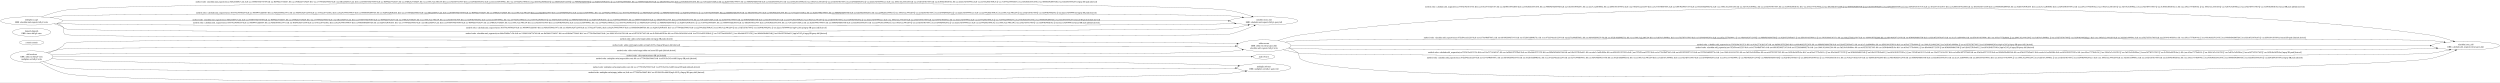
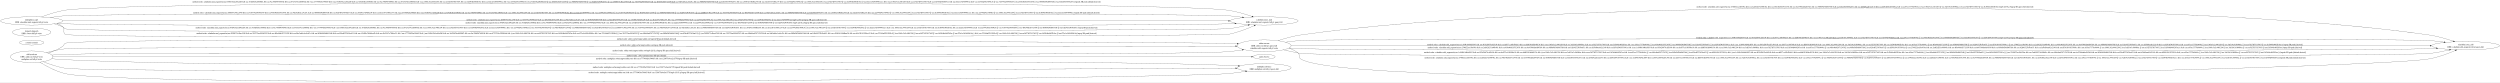
- <svg xmlns="http://www.w3.org/2000/svg" width="18156pt" height="596pt" viewBox="0.00 0.00 18156.00 596.00">
-   <g id="graph0" class="graph" transform="scale(1 1) rotate(0) translate(4 591.96)">
-     <polygon fill="white" stroke="none" points="-4,4 -4,-591.96 18152.07,-591.96 18152.07,4 -4,4" />
+ <svg xmlns="http://www.w3.org/2000/svg" width="18125pt" height="596pt" viewBox="0.00 0.00 18125.00 596.00">
+   <g id="graph0" class="graph" transform="scale(1 1) rotate(0) translate(4 591.78)">
+     <polygon fill="white" stroke="none" points="-4,4 -4,-591.78 18121.32,-591.78 18121.32,4 -4,4" />
    <g id="node1" class="node">
-       <ellipse fill="none" stroke="black" cx="9175.38" cy="-260.22" rx="195.34" ry="42.25" />
-       <text xml:space="preserve" text-anchor="middle" x="9175.38" y="-272.8" font-family="Times,serif" font-size="14.00">adder.execute</text>
-       <text xml:space="preserve" text-anchor="middle" x="9175.38" y="-255.55" font-family="Times,serif" font-size="14.00">EHR: adder.out.full p1 query.full</text>
-       <text xml:space="preserve" text-anchor="middle" x="9175.38" y="-238.3" font-family="Times,serif" font-size="14.00">scheduler.add_requests.full p0 write</text>
+       <ellipse fill="none" stroke="black" cx="9161.13" cy="-260.12" rx="195.34" ry="42.25" />
+       <text xml:space="preserve" text-anchor="middle" x="9161.13" y="-272.7" font-family="Times,serif" font-size="14.00">adder.execute</text>
+       <text xml:space="preserve" text-anchor="middle" x="9161.13" y="-255.45" font-family="Times,serif" font-size="14.00">EHR: adder.out.full p1 query.full</text>
+       <text xml:space="preserve" text-anchor="middle" x="9161.13" y="-238.2" font-family="Times,serif" font-size="14.00">scheduler.add_requests.full p0 write</text>
    </g>
    <g id="node8" class="node">
-       <ellipse fill="none" stroke="black" cx="17902.35" cy="-260.22" rx="245.72" ry="30.05" />
-       <text xml:space="preserve" text-anchor="middle" x="17902.35" y="-264.17" font-family="Times,serif" font-size="14.00">scheduler.issue_add</text>
-       <text xml:space="preserve" text-anchor="middle" x="17902.35" y="-246.92" font-family="Times,serif" font-size="14.00">EHR: scheduler.add_requests.full p1 query.full</text>
+       <ellipse fill="none" stroke="black" cx="17871.6" cy="-260.12" rx="245.72" ry="30.05" />
+       <text xml:space="preserve" text-anchor="middle" x="17871.6" y="-264.07" font-family="Times,serif" font-size="14.00">scheduler.issue_add</text>
+       <text xml:space="preserve" text-anchor="middle" x="17871.6" y="-246.82" font-family="Times,serif" font-size="14.00">EHR: scheduler.add_requests.full p1 query.full</text>
    </g>
    <g id="edge1" class="edge">
-       <path fill="none" stroke="black" d="M9275.5,-296.95C9324.2,-313.09 9384.21,-330.18 9439.63,-338.22 11242.77,-599.73 15835.57,-600.23 17638.63,-338.22 17698.62,-329.5 17763.97,-310.15 17814.48,-292.9" />
-       <polygon fill="black" stroke="black" points="17815.62,-296.21 17823.93,-289.63 17813.33,-289.59 17815.62,-296.21" />
-       <text xml:space="preserve" text-anchor="middle" x="13539.13" y="-538.49" font-family="Times,serif" font-size="14.00">method.order: scheduler.add_requests\n(ssa:3303d19e6101515e &amp;&amp; ssa:416e257161fa31b7 &amp;&amp; ssa:4af0b61f87922b60 &amp;&amp; ssa:4f0e46eb20712438 &amp;&amp; ssa:9f0bf9d36d0655d6 &amp;&amp; ssa:b2fe4f523b5ba651 &amp;&amp; ssa:efce5c1aa8b4686e &amp;&amp; ssa:fd561f041833091a &amp;&amp; ((ssa:07f2d34eead12293 &amp;&amp; ssa:6cf73e94bf87b65c &amp;&amp; ssa:6d9198209027143f &amp;&amp; ssa:8522b18dd90827dc &amp;&amp; ((ssa:1060c3e2c4461204 &amp;&amp; ssa:3aff19e3c0b986ac &amp;&amp; ssa:ee5d27ff53f17603 &amp;&amp; ssa:f1d364fe4602b3ee &amp;&amp; !ssa:a05ee17578e9644c) || !ssa:4f0e46eb20712438 || !ssa:9f0bf9d36d0655d6 || !ssa:b2fe4f523b5ba651 || !ssa:fd561f041833091a)) || (ssa:3303d19e6101515e &amp;&amp; ssa:416e257161fa31b7 &amp;&amp; ssa:4af0b61f87922b60 &amp;&amp; ssa:4f0e46eb20712438 &amp;&amp; ssa:9f0bf9d36d0655d6 &amp;&amp; ssa:b2fe4f523b5ba651 &amp;&amp; ssa:efce5c1aa8b4686e &amp;&amp; ssa:fd561f041833091a &amp;&amp; (ssa:a05ee17578e9644c || !ssa:1060c3e2c4461204 || !ssa:3aff19e3c0b986ac || !ssa:ee5d27ff53f17603 || !ssa:f1d364fe4602b3ee))) &amp;&amp; (ssa:a05ee17578e9644c || !ssa:1060c3e2c4461204 || !ssa:3aff19e3c0b986ac || !ssa:ee5d27ff53f17603 || !ssa:f1d364fe4602b3ee))\nread SB push [default,derived]</text>
+       <path fill="none" stroke="black" d="M9261.25,-296.85C9309.95,-312.99 9369.96,-330.08 9425.38,-338.12 11224.89,-599.11 15808.45,-599.6 17607.88,-338.12 17667.87,-329.41 17733.22,-310.05 17783.73,-292.8" />
+       <polygon fill="black" stroke="black" points="17784.87,-296.11 17793.18,-289.53 17782.58,-289.49 17784.87,-296.11" />
+       <text xml:space="preserve" text-anchor="middle" x="13516.63" y="-538" font-family="Times,serif" font-size="14.00">method.order: scheduler.add_requests\n(ssa:2540f22ea18e936a &amp;&amp; ssa:2ad62d231e90b48c &amp;&amp; ssa:4f0e46eb20712438 &amp;&amp; ssa:6a43366da6a845d4 &amp;&amp; ssa:9f0bf9d36d0655d6 &amp;&amp; ssa:b2fe4f523b5ba651 &amp;&amp; ssa:fa5bd9aaeb2a2140 &amp;&amp; ssa:fd561f041833091a &amp;&amp; (ssa:a05ee17578e9644c || !ssa:1060c3e2c4461204 || !ssa:3aff19e3c0b986ac || !ssa:ee5d27ff53f17603 || !ssa:f1d364fe4602b3ee))\np0 u2192 p1\npop SB query.full [derived]</text>
    </g>
    <g id="edge2" class="edge">
-       <path fill="none" stroke="black" d="M9330.5,-286.24C9366.22,-291.22 9404.17,-295.67 9439.63,-298.22 9666.8,-314.53 17411.47,-314.56 17638.63,-298.22 17673.48,-295.71 17710.72,-291.36 17745.88,-286.47" />
-       <polygon fill="black" stroke="black" points="17746.31,-289.95 17755.72,-285.08 17745.33,-283.02 17746.31,-289.95" />
-       <text xml:space="preserve" text-anchor="middle" x="13539.13" y="-314.42" font-family="Times,serif" font-size="14.00">method.order: scheduler.add_requests\n(ssa:07f2d34eead12293 &amp;&amp; ssa:6cf73e94bf87b65c &amp;&amp; ssa:6d9198209027143f &amp;&amp; ssa:8522b18dd90827dc &amp;&amp; ((ssa:07f2d34eead12293 &amp;&amp; ssa:6cf73e94bf87b65c &amp;&amp; ssa:6d9198209027143f &amp;&amp; ssa:8522b18dd90827dc &amp;&amp; ((ssa:1060c3e2c4461204 &amp;&amp; ssa:3aff19e3c0b986ac &amp;&amp; ssa:ee5d27ff53f17603 &amp;&amp; ssa:f1d364fe4602b3ee &amp;&amp; !ssa:a05ee17578e9644c) || !ssa:4f0e46eb20712438 || !ssa:9f0bf9d36d0655d6 || !ssa:b2fe4f523b5ba651 || !ssa:fd561f041833091a)) || (ssa:3303d19e6101515e &amp;&amp; ssa:416e257161fa31b7 &amp;&amp; ssa:4af0b61f87922b60 &amp;&amp; ssa:4f0e46eb20712438 &amp;&amp; ssa:9f0bf9d36d0655d6 &amp;&amp; ssa:b2fe4f523b5ba651 &amp;&amp; ssa:efce5c1aa8b4686e &amp;&amp; ssa:fd561f041833091a &amp;&amp; (ssa:a05ee17578e9644c || !ssa:1060c3e2c4461204 || !ssa:3aff19e3c0b986ac || !ssa:ee5d27ff53f17603 || !ssa:f1d364fe4602b3ee))) &amp;&amp; ((ssa:1060c3e2c4461204 &amp;&amp; ssa:3aff19e3c0b986ac &amp;&amp; ssa:ee5d27ff53f17603 &amp;&amp; ssa:f1d364fe4602b3ee &amp;&amp; !ssa:a05ee17578e9644c) || !ssa:4f0e46eb20712438 || !ssa:9f0bf9d36d0655d6 || !ssa:b2fe4f523b5ba651 || !ssa:fd561f041833091a))\nread SB push [default,derived]</text>
+       <path fill="none" stroke="black" d="M9316.25,-286.14C9351.97,-291.12 9389.92,-295.58 9425.38,-298.12 9652.09,-314.4 17381.18,-314.43 17607.88,-298.12 17642.73,-295.62 17679.97,-291.26 17715.13,-286.38" />
+       <polygon fill="black" stroke="black" points="17715.56,-289.85 17724.97,-284.98 17714.58,-282.92 17715.56,-289.85" />
+       <text xml:space="preserve" text-anchor="middle" x="13516.63" y="-314.29" font-family="Times,serif" font-size="14.00">method.order: scheduler.add_requests\n(ssa:1c0f4b19d4dc8f93 &amp;&amp; ssa:803a2bb7bcfd5c9b &amp;&amp; ssa:da857ce10b5b8e10 &amp;&amp; ssa:dfd6301ffeb48136 &amp;&amp; ((ssa:1060c3e2c4461204 &amp;&amp; ssa:3aff19e3c0b986ac &amp;&amp; ssa:ee5d27ff53f17603 &amp;&amp; ssa:f1d364fe4602b3ee &amp;&amp; !ssa:a05ee17578e9644c) || !ssa:4f0e46eb20712438 || !ssa:9f0bf9d36d0655d6 || !ssa:b2fe4f523b5ba651 || !ssa:fd561f041833091a))\np0 u2192 p1\npop SB query.full [derived]</text>
    </g>
    <g id="edge3" class="edge">
-       <path fill="none" stroke="black" d="M9371.11,-260.22C10514.23,-260.22 16346.8,-260.22 17645.03,-260.22" />
-       <polygon fill="black" stroke="black" points="17644.84,-263.72 17654.84,-260.22 17644.84,-256.72 17644.84,-263.72" />
-       <text xml:space="preserve" text-anchor="middle" x="13539.13" y="-264.17" font-family="Times,serif" font-size="14.00">method.order: scheduler.add_requests\n(ssa:3303d19e6101515e &amp;&amp; ssa:416e257161fa31b7 &amp;&amp; ssa:4af0b61f87922b60 &amp;&amp; ssa:4f0e46eb20712438 &amp;&amp; ssa:9f0bf9d36d0655d6 &amp;&amp; ssa:b2fe4f523b5ba651 &amp;&amp; ssa:efce5c1aa8b4686e &amp;&amp; ssa:fd561f041833091a &amp;&amp; (ssa:a05ee17578e9644c || !ssa:1060c3e2c4461204 || !ssa:3aff19e3c0b986ac || !ssa:ee5d27ff53f17603 || !ssa:f1d364fe4602b3ee))\np0 u2192 p1\npop SB query.full [derived]</text>
+       <path fill="none" stroke="black" d="M9356.75,-260.12C10498.18,-260.12 16317.59,-260.12 17614.26,-260.12" />
+       <polygon fill="black" stroke="black" points="17614.06,-263.62 17624.06,-260.12 17614.06,-256.62 17614.06,-263.62" />
+       <text xml:space="preserve" text-anchor="middle" x="13516.63" y="-264.07" font-family="Times,serif" font-size="14.00">method.order: scheduler.add_requests\n(ssa:1c0f4b19d4dc8f93 &amp;&amp; ssa:803a2bb7bcfd5c9b &amp;&amp; ssa:da857ce10b5b8e10 &amp;&amp; ssa:dfd6301ffeb48136 &amp;&amp; ((ssa:1060c3e2c4461204 &amp;&amp; ssa:3aff19e3c0b986ac &amp;&amp; ssa:ee5d27ff53f17603 &amp;&amp; ssa:f1d364fe4602b3ee &amp;&amp; !ssa:a05ee17578e9644c) || !ssa:4f0e46eb20712438 || !ssa:9f0bf9d36d0655d6 || !ssa:b2fe4f523b5ba651 || !ssa:fd561f041833091a) &amp;&amp; ((ssa:1c0f4b19d4dc8f93 &amp;&amp; ssa:803a2bb7bcfd5c9b &amp;&amp; ssa:da857ce10b5b8e10 &amp;&amp; ssa:dfd6301ffeb48136 &amp;&amp; ((ssa:1060c3e2c4461204 &amp;&amp; ssa:3aff19e3c0b986ac &amp;&amp; ssa:ee5d27ff53f17603 &amp;&amp; ssa:f1d364fe4602b3ee &amp;&amp; !ssa:a05ee17578e9644c) || !ssa:4f0e46eb20712438 || !ssa:9f0bf9d36d0655d6 || !ssa:b2fe4f523b5ba651 || !ssa:fd561f041833091a)) || (ssa:2540f22ea18e936a &amp;&amp; ssa:2ad62d231e90b48c &amp;&amp; ssa:4f0e46eb20712438 &amp;&amp; ssa:6a43366da6a845d4 &amp;&amp; ssa:9f0bf9d36d0655d6 &amp;&amp; ssa:b2fe4f523b5ba651 &amp;&amp; ssa:fa5bd9aaeb2a2140 &amp;&amp; ssa:fd561f041833091a &amp;&amp; (ssa:a05ee17578e9644c || !ssa:1060c3e2c4461204 || !ssa:3aff19e3c0b986ac || !ssa:ee5d27ff53f17603 || !ssa:f1d364fe4602b3ee))))\npop SB push [derived]</text>
    </g>
    <g id="edge4" class="edge">
-       <path fill="none" stroke="black" d="M9356.11,-243.77C9384.05,-241.78 9412.6,-240.06 9439.63,-238.97 9894.76,-220.63 17183.5,-220.59 17638.63,-238.97 17655.69,-239.66 17673.35,-240.6 17691.08,-241.7" />
-       <polygon fill="black" stroke="black" points="17690.71,-245.18 17700.91,-242.33 17691.16,-238.2 17690.71,-245.18" />
-       <text xml:space="preserve" text-anchor="middle" x="13539.13" y="-242.92" font-family="Times,serif" font-size="14.00">method.order: scheduler.add_requests\n(ssa:07f2d34eead12293 &amp;&amp; ssa:6cf73e94bf87b65c &amp;&amp; ssa:6d9198209027143f &amp;&amp; ssa:8522b18dd90827dc &amp;&amp; ((ssa:1060c3e2c4461204 &amp;&amp; ssa:3aff19e3c0b986ac &amp;&amp; ssa:ee5d27ff53f17603 &amp;&amp; ssa:f1d364fe4602b3ee &amp;&amp; !ssa:a05ee17578e9644c) || !ssa:4f0e46eb20712438 || !ssa:9f0bf9d36d0655d6 || !ssa:b2fe4f523b5ba651 || !ssa:fd561f041833091a))\np0 u2192 p1\npop SB query.full [derived]</text>
+       <path fill="none" stroke="black" d="M9341.86,-243.67C9369.8,-241.68 9398.35,-239.96 9425.38,-238.87 9879.6,-220.57 17153.67,-220.53 17607.88,-238.87 17624.94,-239.56 17642.6,-240.5 17660.33,-241.6" />
+       <polygon fill="black" stroke="black" points="17659.96,-245.09 17670.16,-242.23 17660.41,-238.1 17659.96,-245.09" />
+       <text xml:space="preserve" text-anchor="middle" x="13516.63" y="-242.82" font-family="Times,serif" font-size="14.00">method.order: scheduler.add_requests\n(ssa:2540f22ea18e936a &amp;&amp; ssa:2ad62d231e90b48c &amp;&amp; ssa:4f0e46eb20712438 &amp;&amp; ssa:6a43366da6a845d4 &amp;&amp; ssa:9f0bf9d36d0655d6 &amp;&amp; ssa:b2fe4f523b5ba651 &amp;&amp; ssa:fa5bd9aaeb2a2140 &amp;&amp; ssa:fd561f041833091a &amp;&amp; ((ssa:1c0f4b19d4dc8f93 &amp;&amp; ssa:803a2bb7bcfd5c9b &amp;&amp; ssa:da857ce10b5b8e10 &amp;&amp; ssa:dfd6301ffeb48136 &amp;&amp; ((ssa:1060c3e2c4461204 &amp;&amp; ssa:3aff19e3c0b986ac &amp;&amp; ssa:ee5d27ff53f17603 &amp;&amp; ssa:f1d364fe4602b3ee &amp;&amp; !ssa:a05ee17578e9644c) || !ssa:4f0e46eb20712438 || !ssa:9f0bf9d36d0655d6 || !ssa:b2fe4f523b5ba651 || !ssa:fd561f041833091a)) || (ssa:2540f22ea18e936a &amp;&amp; ssa:2ad62d231e90b48c &amp;&amp; ssa:4f0e46eb20712438 &amp;&amp; ssa:6a43366da6a845d4 &amp;&amp; ssa:9f0bf9d36d0655d6 &amp;&amp; ssa:b2fe4f523b5ba651 &amp;&amp; ssa:fa5bd9aaeb2a2140 &amp;&amp; ssa:fd561f041833091a &amp;&amp; (ssa:a05ee17578e9644c || !ssa:1060c3e2c4461204 || !ssa:3aff19e3c0b986ac || !ssa:ee5d27ff53f17603 || !ssa:f1d364fe4602b3ee))) &amp;&amp; (ssa:a05ee17578e9644c || !ssa:1060c3e2c4461204 || !ssa:3aff19e3c0b986ac || !ssa:ee5d27ff53f17603 || !ssa:f1d364fe4602b3ee))\npop SB push [derived]</text>
    </g>
    <g id="edge5" class="edge">
-       <path fill="none" stroke="black" d="M9314.06,-230.17C9374.14,-217.16 9432.65,-204.71 9439.63,-203.97 9666.12,-180.04 17412.15,-180 17638.63,-203.97 17687.49,-209.14 17740.61,-219.58 17786.22,-230.07" />
-       <polygon fill="black" stroke="black" points="17785.33,-233.46 17795.86,-232.32 17786.92,-226.64 17785.33,-233.46" />
-       <text xml:space="preserve" text-anchor="middle" x="13539.13" y="-207.92" font-family="Times,serif" font-size="14.00">method.order: scheduler.add_requests\n(ssa:3303d19e6101515e &amp;&amp; ssa:416e257161fa31b7 &amp;&amp; ssa:4af0b61f87922b60 &amp;&amp; ssa:4f0e46eb20712438 &amp;&amp; ssa:9f0bf9d36d0655d6 &amp;&amp; ssa:b2fe4f523b5ba651 &amp;&amp; ssa:efce5c1aa8b4686e &amp;&amp; ssa:fd561f041833091a &amp;&amp; ((ssa:07f2d34eead12293 &amp;&amp; ssa:6cf73e94bf87b65c &amp;&amp; ssa:6d9198209027143f &amp;&amp; ssa:8522b18dd90827dc &amp;&amp; ((ssa:1060c3e2c4461204 &amp;&amp; ssa:3aff19e3c0b986ac &amp;&amp; ssa:ee5d27ff53f17603 &amp;&amp; ssa:f1d364fe4602b3ee &amp;&amp; !ssa:a05ee17578e9644c) || !ssa:4f0e46eb20712438 || !ssa:9f0bf9d36d0655d6 || !ssa:b2fe4f523b5ba651 || !ssa:fd561f041833091a)) || (ssa:3303d19e6101515e &amp;&amp; ssa:416e257161fa31b7 &amp;&amp; ssa:4af0b61f87922b60 &amp;&amp; ssa:4f0e46eb20712438 &amp;&amp; ssa:9f0bf9d36d0655d6 &amp;&amp; ssa:b2fe4f523b5ba651 &amp;&amp; ssa:efce5c1aa8b4686e &amp;&amp; ssa:fd561f041833091a &amp;&amp; (ssa:a05ee17578e9644c || !ssa:1060c3e2c4461204 || !ssa:3aff19e3c0b986ac || !ssa:ee5d27ff53f17603 || !ssa:f1d364fe4602b3ee))) &amp;&amp; (ssa:a05ee17578e9644c || !ssa:1060c3e2c4461204 || !ssa:3aff19e3c0b986ac || !ssa:ee5d27ff53f17603 || !ssa:f1d364fe4602b3ee))\npop SB push [derived]</text>
+       <path fill="none" stroke="black" d="M9299.81,-230.07C9359.89,-217.07 9418.4,-204.61 9425.38,-203.87 9651.42,-179.99 17381.86,-179.95 17607.88,-203.87 17656.74,-209.04 17709.86,-219.48 17755.47,-229.97" />
+       <polygon fill="black" stroke="black" points="17754.58,-233.36 17765.11,-232.23 17756.17,-226.55 17754.58,-233.36" />
+       <text xml:space="preserve" text-anchor="middle" x="13516.63" y="-207.82" font-family="Times,serif" font-size="14.00">method.order: scheduler.add_requests\n(ssa:1c0f4b19d4dc8f93 &amp;&amp; ssa:803a2bb7bcfd5c9b &amp;&amp; ssa:da857ce10b5b8e10 &amp;&amp; ssa:dfd6301ffeb48136 &amp;&amp; ((ssa:1060c3e2c4461204 &amp;&amp; ssa:3aff19e3c0b986ac &amp;&amp; ssa:ee5d27ff53f17603 &amp;&amp; ssa:f1d364fe4602b3ee &amp;&amp; !ssa:a05ee17578e9644c) || !ssa:4f0e46eb20712438 || !ssa:9f0bf9d36d0655d6 || !ssa:b2fe4f523b5ba651 || !ssa:fd561f041833091a) &amp;&amp; ((ssa:1c0f4b19d4dc8f93 &amp;&amp; ssa:803a2bb7bcfd5c9b &amp;&amp; ssa:da857ce10b5b8e10 &amp;&amp; ssa:dfd6301ffeb48136 &amp;&amp; ((ssa:1060c3e2c4461204 &amp;&amp; ssa:3aff19e3c0b986ac &amp;&amp; ssa:ee5d27ff53f17603 &amp;&amp; ssa:f1d364fe4602b3ee &amp;&amp; !ssa:a05ee17578e9644c) || !ssa:4f0e46eb20712438 || !ssa:9f0bf9d36d0655d6 || !ssa:b2fe4f523b5ba651 || !ssa:fd561f041833091a)) || (ssa:2540f22ea18e936a &amp;&amp; ssa:2ad62d231e90b48c &amp;&amp; ssa:4f0e46eb20712438 &amp;&amp; ssa:6a43366da6a845d4 &amp;&amp; ssa:9f0bf9d36d0655d6 &amp;&amp; ssa:b2fe4f523b5ba651 &amp;&amp; ssa:fa5bd9aaeb2a2140 &amp;&amp; ssa:fd561f041833091a &amp;&amp; (ssa:a05ee17578e9644c || !ssa:1060c3e2c4461204 || !ssa:3aff19e3c0b986ac || !ssa:ee5d27ff53f17603 || !ssa:f1d364fe4602b3ee))))\npeek SB push [default,derived]</text>
    </g>
    <g id="edge6" class="edge">
-       <path fill="none" stroke="black" d="M9354.61,-243.03C9378.91,-234.83 9402.16,-223.31 9421.63,-207.22 9437.37,-194.22 9422.61,-176.23 9439.63,-164.97 9819.64,86.19 17190,-86.15 17638.63,-164.97 17705.24,-176.67 17777.21,-203.87 17828.95,-226.22" />
-       <polygon fill="black" stroke="black" points="17827.39,-229.36 17837.96,-230.16 17830.2,-222.95 17827.39,-229.36" />
-       <text xml:space="preserve" text-anchor="middle" x="13539.13" y="-168.92" font-family="Times,serif" font-size="14.00">method.order: scheduler.add_requests\n(ssa:07f2d34eead12293 &amp;&amp; ssa:6cf73e94bf87b65c &amp;&amp; ssa:6d9198209027143f &amp;&amp; ssa:8522b18dd90827dc &amp;&amp; ((ssa:07f2d34eead12293 &amp;&amp; ssa:6cf73e94bf87b65c &amp;&amp; ssa:6d9198209027143f &amp;&amp; ssa:8522b18dd90827dc &amp;&amp; ((ssa:1060c3e2c4461204 &amp;&amp; ssa:3aff19e3c0b986ac &amp;&amp; ssa:ee5d27ff53f17603 &amp;&amp; ssa:f1d364fe4602b3ee &amp;&amp; !ssa:a05ee17578e9644c) || !ssa:4f0e46eb20712438 || !ssa:9f0bf9d36d0655d6 || !ssa:b2fe4f523b5ba651 || !ssa:fd561f041833091a)) || (ssa:3303d19e6101515e &amp;&amp; ssa:416e257161fa31b7 &amp;&amp; ssa:4af0b61f87922b60 &amp;&amp; ssa:4f0e46eb20712438 &amp;&amp; ssa:9f0bf9d36d0655d6 &amp;&amp; ssa:b2fe4f523b5ba651 &amp;&amp; ssa:efce5c1aa8b4686e &amp;&amp; ssa:fd561f041833091a &amp;&amp; (ssa:a05ee17578e9644c || !ssa:1060c3e2c4461204 || !ssa:3aff19e3c0b986ac || !ssa:ee5d27ff53f17603 || !ssa:f1d364fe4602b3ee))) &amp;&amp; ((ssa:1060c3e2c4461204 &amp;&amp; ssa:3aff19e3c0b986ac &amp;&amp; ssa:ee5d27ff53f17603 &amp;&amp; ssa:f1d364fe4602b3ee &amp;&amp; !ssa:a05ee17578e9644c) || !ssa:4f0e46eb20712438 || !ssa:9f0bf9d36d0655d6 || !ssa:b2fe4f523b5ba651 || !ssa:fd561f041833091a))\npop SB push [derived]</text>
+       <path fill="none" stroke="black" d="M9340.36,-242.93C9364.66,-234.73 9387.91,-223.21 9407.38,-207.12 9423.12,-194.12 9408.36,-176.13 9425.38,-164.87 9804.62,85.78 17160.16,-86.22 17607.88,-164.87 17674.49,-176.58 17746.46,-203.77 17798.2,-226.12" />
+       <polygon fill="black" stroke="black" points="17796.64,-229.27 17807.21,-230.06 17799.45,-222.85 17796.64,-229.27" />
+       <text xml:space="preserve" text-anchor="middle" x="13516.63" y="-168.82" font-family="Times,serif" font-size="14.00">method.order: scheduler.add_requests\n(ssa:2540f22ea18e936a &amp;&amp; ssa:2ad62d231e90b48c &amp;&amp; ssa:4f0e46eb20712438 &amp;&amp; ssa:6a43366da6a845d4 &amp;&amp; ssa:9f0bf9d36d0655d6 &amp;&amp; ssa:b2fe4f523b5ba651 &amp;&amp; ssa:fa5bd9aaeb2a2140 &amp;&amp; ssa:fd561f041833091a &amp;&amp; ((ssa:1c0f4b19d4dc8f93 &amp;&amp; ssa:803a2bb7bcfd5c9b &amp;&amp; ssa:da857ce10b5b8e10 &amp;&amp; ssa:dfd6301ffeb48136 &amp;&amp; ((ssa:1060c3e2c4461204 &amp;&amp; ssa:3aff19e3c0b986ac &amp;&amp; ssa:ee5d27ff53f17603 &amp;&amp; ssa:f1d364fe4602b3ee &amp;&amp; !ssa:a05ee17578e9644c) || !ssa:4f0e46eb20712438 || !ssa:9f0bf9d36d0655d6 || !ssa:b2fe4f523b5ba651 || !ssa:fd561f041833091a)) || (ssa:2540f22ea18e936a &amp;&amp; ssa:2ad62d231e90b48c &amp;&amp; ssa:4f0e46eb20712438 &amp;&amp; ssa:6a43366da6a845d4 &amp;&amp; ssa:9f0bf9d36d0655d6 &amp;&amp; ssa:b2fe4f523b5ba651 &amp;&amp; ssa:fa5bd9aaeb2a2140 &amp;&amp; ssa:fd561f041833091a &amp;&amp; (ssa:a05ee17578e9644c || !ssa:1060c3e2c4461204 || !ssa:3aff19e3c0b986ac || !ssa:ee5d27ff53f17603 || !ssa:f1d364fe4602b3ee))) &amp;&amp; (ssa:a05ee17578e9644c || !ssa:1060c3e2c4461204 || !ssa:3aff19e3c0b986ac || !ssa:ee5d27ff53f17603 || !ssa:f1d364fe4602b3ee))\npeek SB push [default,derived]</text>
    </g>
    <g id="node2" class="node">
-       <ellipse fill="none" stroke="black" cx="9175.38" cy="-180.22" rx="79.62" ry="18" />
-       <text xml:space="preserve" text-anchor="middle" x="9175.38" y="-175.55" font-family="Times,serif" font-size="14.00">audit.observe</text>
+       <ellipse fill="none" stroke="black" cx="9161.13" cy="-180.12" rx="79.62" ry="18" />
+       <text xml:space="preserve" text-anchor="middle" x="9161.13" y="-175.45" font-family="Times,serif" font-size="14.00">audit.observe</text>
    </g>
    <g id="node3" class="node">
-       <ellipse fill="none" stroke="black" cx="225.57" cy="-180.22" rx="153.97" ry="42.25" />
-       <text xml:space="preserve" text-anchor="middle" x="225.57" y="-192.8" font-family="Times,serif" font-size="14.00">cdb.broadcast</text>
-       <text xml:space="preserve" text-anchor="middle" x="225.57" y="-175.55" font-family="Times,serif" font-size="14.00">EHR: adder.out.full p0 write</text>
-       <text xml:space="preserve" text-anchor="middle" x="225.57" y="-158.3" font-family="Times,serif" font-size="14.00">multiplier.out.full p0 write</text>
+       <ellipse fill="none" stroke="black" cx="225.57" cy="-180.12" rx="153.97" ry="42.25" />
+       <text xml:space="preserve" text-anchor="middle" x="225.57" y="-192.7" font-family="Times,serif" font-size="14.00">cdb.broadcast</text>
+       <text xml:space="preserve" text-anchor="middle" x="225.57" y="-175.45" font-family="Times,serif" font-size="14.00">EHR: adder.out.full p0 write</text>
+       <text xml:space="preserve" text-anchor="middle" x="225.57" y="-158.2" font-family="Times,serif" font-size="14.00">multiplier.out.full p0 write</text>
    </g>
    <g id="edge7" class="edge">
-       <path fill="none" stroke="black" d="M345.77,-207.01C381.63,-218.52 419.75,-234.49 451.13,-256.22 461.52,-263.41 457.72,-272.81 469.13,-278.22 575.09,-328.43 8793.95,-282.22 8911.13,-278.22 8933.27,-277.47 8956.43,-276.35 8979.44,-275.05" />
-       <polygon fill="black" stroke="black" points="8979.42,-278.55 8989.2,-274.48 8979.02,-271.56 8979.42,-278.55" />
-       <text xml:space="preserve" text-anchor="middle" x="4690.13" y="-305.4" font-family="Times,serif" font-size="14.00">method.order: adder.out\n!empty(adder.out)\npop SB push [derived]</text>
+       <path fill="none" stroke="black" d="M345.77,-206.91C381.63,-218.43 419.75,-234.39 451.13,-256.12 461.52,-263.32 457.72,-272.71 469.13,-278.12 574.91,-328.25 8779.9,-282.12 8896.88,-278.12 8919.02,-277.37 8942.18,-276.26 8965.19,-274.95" />
+       <polygon fill="black" stroke="black" points="8965.17,-278.45 8974.95,-274.38 8964.77,-271.47 8965.17,-278.45" />
+       <text xml:space="preserve" text-anchor="middle" x="4683.01" y="-305.26" font-family="Times,serif" font-size="14.00">method.order: adder.out\n!empty(adder.out)\npeek SB push [default,derived]</text>
    </g>
    <g id="edge8" class="edge">
-       <path fill="none" stroke="black" d="M332.17,-211.11C374.37,-221.97 423.67,-232.81 469.13,-238.22 585.56,-252.08 8793.89,-256.12 8911.13,-256.97 8929.76,-257.11 8949.13,-257.28 8968.53,-257.48" />
-       <polygon fill="black" stroke="black" points="8968.4,-260.98 8978.43,-257.58 8968.47,-253.98 8968.4,-260.98" />
-       <text xml:space="preserve" text-anchor="middle" x="4690.13" y="-260.92" font-family="Times,serif" font-size="14.00">method.order: adder.out\n!empty(adder.out)\np0 u2192 p1\npop SB query.full [derived]</text>
+       <path fill="none" stroke="black" d="M332.17,-211.02C374.37,-221.87 423.67,-232.71 469.13,-238.12 585.37,-251.96 8779.83,-256.02 8896.88,-256.87 8915.51,-257.01 8934.88,-257.18 8954.28,-257.38" />
+       <polygon fill="black" stroke="black" points="8954.15,-260.88 8964.18,-257.49 8954.22,-253.88 8954.15,-260.88" />
+       <text xml:space="preserve" text-anchor="middle" x="4683.01" y="-260.82" font-family="Times,serif" font-size="14.00">method.order: adder.out\n!empty(adder.out)\npop SB push [derived]</text>
    </g>
    <g id="edge9" class="edge">
-       <path fill="none" stroke="black" d="M373.02,-192.79C404.69,-195.04 438.01,-197.03 469.13,-198.22 937.79,-216.11 8443.73,-178.31 8911.13,-216.97 8945.7,-219.83 8982.58,-224.72 9017.45,-230.2" />
-       <polygon fill="black" stroke="black" points="9016.77,-233.64 9027.2,-231.76 9017.88,-226.73 9016.77,-233.64" />
-       <text xml:space="preserve" text-anchor="middle" x="4690.13" y="-220.92" font-family="Times,serif" font-size="14.00">method.order: adder.out\n!empty(adder.out)\nread SB push [default,derived]</text>
+       <path fill="none" stroke="black" d="M373.02,-192.7C404.69,-194.94 438.01,-196.94 469.13,-198.12 937,-215.98 8430.27,-178.27 8896.88,-216.87 8931.45,-219.73 8968.33,-224.62 9003.2,-230.11" />
+       <polygon fill="black" stroke="black" points="9002.52,-233.54 9012.95,-231.67 9003.63,-226.63 9002.52,-233.54" />
+       <text xml:space="preserve" text-anchor="middle" x="4683.01" y="-220.82" font-family="Times,serif" font-size="14.00">method.order: adder.out\n!empty(adder.out)\np0 u2192 p1\npop SB query.full [derived]</text>
    </g>
    <g id="edge10" class="edge">
-       <path fill="none" stroke="black" d="M379.99,-180.22C1486.13,-180.22 8223.71,-180.22 9084.02,-180.22" />
-       <polygon fill="black" stroke="black" points="9083.85,-183.72 9093.85,-180.22 9083.85,-176.72 9083.85,-183.72" />
-       <text xml:space="preserve" text-anchor="middle" x="4690.13" y="-184.17" font-family="Times,serif" font-size="14.00">method.order: cdb.event\ntrue\nset SB get [default]</text>
+       <path fill="none" stroke="black" d="M379.75,-180.12C1484.12,-180.12 8210.97,-180.12 9069.92,-180.12" />
+       <polygon fill="black" stroke="black" points="9069.73,-183.62 9079.73,-180.12 9069.73,-176.62 9069.73,-183.62" />
+       <text xml:space="preserve" text-anchor="middle" x="4683.01" y="-184.07" font-family="Times,serif" font-size="14.00">method.order: cdb.event\ntrue\nset SB get [default]</text>
    </g>
    <g id="node7" class="node">
-       <ellipse fill="none" stroke="black" cx="9175.38" cy="-100.22" rx="195.34" ry="30.05" />
-       <text xml:space="preserve" text-anchor="middle" x="9175.38" y="-104.17" font-family="Times,serif" font-size="14.00">multiplier.advance</text>
-       <text xml:space="preserve" text-anchor="middle" x="9175.38" y="-86.92" font-family="Times,serif" font-size="14.00">EHR: multiplier.out.full p1 query.full</text>
+       <ellipse fill="none" stroke="black" cx="9161.13" cy="-100.12" rx="195.34" ry="30.05" />
+       <text xml:space="preserve" text-anchor="middle" x="9161.13" y="-104.07" font-family="Times,serif" font-size="14.00">multiplier.advance</text>
+       <text xml:space="preserve" text-anchor="middle" x="9161.13" y="-86.82" font-family="Times,serif" font-size="14.00">EHR: multiplier.out.full p1 query.full</text>
    </g>
    <g id="edge11" class="edge">
-       <path fill="none" stroke="black" d="M370.73,-165.62C403.08,-162.89 437.25,-160.44 469.13,-158.97 2343.16,-72.51 7036.37,-186.77 8911.13,-118.22 8936.16,-117.31 8962.5,-115.96 8988.45,-114.41" />
-       <polygon fill="black" stroke="black" points="8988.66,-117.91 8998.43,-113.8 8988.23,-110.92 8988.66,-117.91" />
-       <text xml:space="preserve" text-anchor="middle" x="4690.13" y="-162.92" font-family="Times,serif" font-size="14.00">method.order: multiplier.out\n(empty(adder.out) &amp;&amp; ssa:a77790426e5966f3 &amp;&amp; !ssa:85918a242cc6dd18)\npop SB push [derived]</text>
+       <path fill="none" stroke="black" d="M370.73,-165.52C403.08,-162.8 437.25,-160.34 469.13,-158.87 2340,-72.55 7025.28,-186.57 8896.88,-118.12 8921.91,-117.21 8948.25,-115.86 8974.2,-114.31" />
+       <polygon fill="black" stroke="black" points="8974.41,-117.81 8984.18,-113.7 8973.98,-110.82 8974.41,-117.81" />
+       <text xml:space="preserve" text-anchor="middle" x="4683.01" y="-162.82" font-family="Times,serif" font-size="14.00">method.order: multiplier.out\n(empty(adder.out) &amp;&amp; ssa:a77790426e5966f3 &amp;&amp; !ssa:120b75a9aa2a1578)\npop SB push [derived]</text>
    </g>
    <g id="edge12" class="edge">
-       <path fill="none" stroke="black" d="M308.99,-144.33C355.12,-126.19 414.24,-106.13 469.13,-96.97 700.44,-58.38 8676.64,-95.52 8911.13,-96.97 8929.86,-97.09 8949.33,-97.25 8968.83,-97.44" />
-       <polygon fill="black" stroke="black" points="8968.76,-100.94 8978.79,-97.54 8968.83,-93.94 8968.76,-100.94" />
-       <text xml:space="preserve" text-anchor="middle" x="4690.13" y="-100.92" font-family="Times,serif" font-size="14.00">method.order: multiplier.out\n(empty(adder.out) &amp;&amp; ssa:a77790426e5966f3 &amp;&amp; !ssa:85918a242cc6dd18)\nread SB push [default,derived]</text>
+       <path fill="none" stroke="black" d="M308.99,-144.23C355.12,-126.09 414.24,-106.03 469.13,-96.87 700.05,-58.35 8662.78,-95.43 8896.88,-96.87 8915.61,-96.99 8935.08,-97.15 8954.58,-97.34" />
+       <polygon fill="black" stroke="black" points="8954.51,-100.84 8964.54,-97.44 8954.58,-93.84 8954.51,-100.84" />
+       <text xml:space="preserve" text-anchor="middle" x="4683.01" y="-100.82" font-family="Times,serif" font-size="14.00">method.order: multiplier.out\n(empty(adder.out) &amp;&amp; ssa:a77790426e5966f3 &amp;&amp; !ssa:120b75a9aa2a1578)\npeek SB push [default,derived]</text>
    </g>
    <g id="edge13" class="edge">
-       <path fill="none" stroke="black" d="M284.85,-141.03C332.2,-111.68 401.92,-73.95 469.13,-57.97 925.42,50.51 8443.62,-20.69 8911.13,-57.97 8953.61,-61.36 8999.58,-67.77 9041.04,-74.6" />
-       <polygon fill="black" stroke="black" points="9040.39,-78.04 9050.83,-76.24 9041.54,-71.14 9040.39,-78.04" />
-       <text xml:space="preserve" text-anchor="middle" x="4690.13" y="-61.92" font-family="Times,serif" font-size="14.00">method.order: multiplier.out\n(empty(adder.out) &amp;&amp; ssa:a77790426e5966f3 &amp;&amp; !ssa:85918a242cc6dd18)\np0 u2192 p1\npop SB query.full [derived]</text>
+       <path fill="none" stroke="black" d="M284.85,-140.93C332.2,-111.58 401.92,-73.85 469.13,-57.87 924.65,50.42 8430.16,-20.66 8896.88,-57.87 8939.36,-61.26 8985.33,-67.67 9026.79,-74.5" />
+       <polygon fill="black" stroke="black" points="9026.14,-77.94 9036.58,-76.14 9027.29,-71.04 9026.14,-77.94" />
+       <text xml:space="preserve" text-anchor="middle" x="4683.01" y="-61.82" font-family="Times,serif" font-size="14.00">method.order: multiplier.out\n(empty(adder.out) &amp;&amp; ssa:a77790426e5966f3 &amp;&amp; !ssa:120b75a9aa2a1578)\np0 u2192 p1\npop SB query.full [derived]</text>
    </g>
    <g id="node4" class="node">
-       <ellipse fill="none" stroke="black" cx="225.57" cy="-283.22" rx="89.09" ry="18" />
-       <text xml:space="preserve" text-anchor="middle" x="225.57" y="-278.55" font-family="Times,serif" font-size="14.00">commit.commit</text>
+       <ellipse fill="none" stroke="black" cx="225.57" cy="-283.12" rx="89.09" ry="18" />
+       <text xml:space="preserve" text-anchor="middle" x="225.57" y="-278.45" font-family="Times,serif" font-size="14.00">commit.commit</text>
    </g>
    <g id="node5" class="node">
-       <ellipse fill="none" stroke="black" cx="225.57" cy="-358.22" rx="139.65" ry="30.05" />
-       <text xml:space="preserve" text-anchor="middle" x="225.57" y="-362.17" font-family="Times,serif" font-size="14.00">dispatch.dispatch</text>
-       <text xml:space="preserve" text-anchor="middle" x="225.57" y="-344.92" font-family="Times,serif" font-size="14.00">EHR: source.full p0 write</text>
+       <ellipse fill="none" stroke="black" cx="225.57" cy="-358.12" rx="139.65" ry="30.05" />
+       <text xml:space="preserve" text-anchor="middle" x="225.57" y="-362.07" font-family="Times,serif" font-size="14.00">dispatch.dispatch</text>
+       <text xml:space="preserve" text-anchor="middle" x="225.57" y="-344.82" font-family="Times,serif" font-size="14.00">EHR: source.full p0 write</text>
    </g>
    <g id="node6" class="node">
-       <ellipse fill="none" stroke="black" cx="225.57" cy="-440.22" rx="225.57" ry="30.05" />
-       <text xml:space="preserve" text-anchor="middle" x="225.57" y="-444.17" font-family="Times,serif" font-size="14.00">multiplier.accept</text>
-       <text xml:space="preserve" text-anchor="middle" x="225.57" y="-426.92" font-family="Times,serif" font-size="14.00">EHR: scheduler.mul_requests.full p0 write</text>
+       <ellipse fill="none" stroke="black" cx="225.57" cy="-440.12" rx="225.57" ry="30.05" />
+       <text xml:space="preserve" text-anchor="middle" x="225.57" y="-444.07" font-family="Times,serif" font-size="14.00">multiplier.accept</text>
+       <text xml:space="preserve" text-anchor="middle" x="225.57" y="-426.82" font-family="Times,serif" font-size="14.00">EHR: scheduler.mul_requests.full p0 write</text>
    </g>
    <g id="node9" class="node">
-       <ellipse fill="none" stroke="black" cx="9175.38" cy="-440.22" rx="246.25" ry="30.05" />
-       <text xml:space="preserve" text-anchor="middle" x="9175.38" y="-444.17" font-family="Times,serif" font-size="14.00">scheduler.issue_mul</text>
-       <text xml:space="preserve" text-anchor="middle" x="9175.38" y="-426.92" font-family="Times,serif" font-size="14.00">EHR: scheduler.mul_requests.full p1 query.full</text>
+       <ellipse fill="none" stroke="black" cx="9161.13" cy="-440.12" rx="246.25" ry="30.05" />
+       <text xml:space="preserve" text-anchor="middle" x="9161.13" y="-444.07" font-family="Times,serif" font-size="14.00">scheduler.issue_mul</text>
+       <text xml:space="preserve" text-anchor="middle" x="9161.13" y="-426.82" font-family="Times,serif" font-size="14.00">EHR: scheduler.mul_requests.full p1 query.full</text>
    </g>
    <g id="edge14" class="edge">
-       <path fill="none" stroke="black" d="M296.53,-469.13C344.24,-487.23 409.37,-508.85 469.13,-518.22 932.47,-590.88 8446.99,-585.54 8911.13,-518.22 8971.36,-509.49 9036.99,-490.06 9087.65,-472.79" />
-       <polygon fill="black" stroke="black" points="9088.49,-476.2 9096.8,-469.63 9086.2,-469.58 9088.49,-476.2" />
-       <text xml:space="preserve" text-anchor="middle" x="4690.13" y="-574.66" font-family="Times,serif" font-size="14.00">method.order: scheduler.mul_requests\n(ssa:0dbcf20d04e7c2dc &amp;&amp; ssa:245b84540d7367b9 &amp;&amp; ssa:4bf99dfa753ab247 &amp;&amp; ssa:e94f8a0a5729fa05 &amp;&amp; !ssa:a77790426e5966f3 &amp;&amp; ((ssa:0dbcf20d04e7c2dc &amp;&amp; ssa:245b84540d7367b9 &amp;&amp; ssa:4bf99dfa753ab247 &amp;&amp; ssa:e94f8a0a5729fa05 &amp;&amp; ((ssa:1060c3e2c4461204 &amp;&amp; ssa:ee5d27ff53f17603 &amp;&amp; ssa:f1d364fe4602b3ee &amp;&amp; ssa:f22e1e5d5649961a &amp;&amp; !ssa:22544af9215898c0) || !ssa:318379ae90560243 || !ssa:4f0e46eb20712438 || !ssa:9f0bf9d36d0655d6 || !ssa:b2fe4f523b5ba651)) || (ssa:318379ae90560243 &amp;&amp; ssa:36b09435afdeb019 &amp;&amp; ssa:4d0a05f3b61a3471 &amp;&amp; ssa:4f0e46eb20712438 &amp;&amp; ssa:7e7b12a877cbd9c2 &amp;&amp; ssa:8a29e54481799635 &amp;&amp; ssa:9f0bf9d36d0655d6 &amp;&amp; ssa:b2fe4f523b5ba651 &amp;&amp; (ssa:22544af9215898c0 || !ssa:1060c3e2c4461204 || !ssa:ee5d27ff53f17603 || !ssa:f1d364fe4602b3ee || !ssa:f22e1e5d5649961a))) &amp;&amp; ((ssa:1060c3e2c4461204 &amp;&amp; ssa:ee5d27ff53f17603 &amp;&amp; ssa:f1d364fe4602b3ee &amp;&amp; ssa:f22e1e5d5649961a &amp;&amp; !ssa:22544af9215898c0) || !ssa:318379ae90560243 || !ssa:4f0e46eb20712438 || !ssa:9f0bf9d36d0655d6 || !ssa:b2fe4f523b5ba651))\npop SB push [derived]</text>
+       <path fill="none" stroke="black" d="M296.53,-469.03C344.24,-487.13 409.37,-508.75 469.13,-518.12 931.69,-590.66 8433.52,-585.33 8896.88,-518.12 8957.11,-509.39 9022.74,-489.97 9073.4,-472.69" />
+       <polygon fill="black" stroke="black" points="9074.24,-476.1 9082.55,-469.53 9071.95,-469.49 9074.24,-476.1" />
+       <text xml:space="preserve" text-anchor="middle" x="4683.01" y="-574.48" font-family="Times,serif" font-size="14.00">method.order: scheduler.mul_requests\n(ssa:05d9c92a1ab4a2d0 &amp;&amp; ssa:3e42fb2ba16080f2 &amp;&amp; ssa:9ac706f9676f981f &amp;&amp; ssa:b723254e120869af &amp;&amp; !ssa:a77790426e5966f3 &amp;&amp; ((ssa:05d9c92a1ab4a2d0 &amp;&amp; ssa:3e42fb2ba16080f2 &amp;&amp; ssa:9ac706f9676f981f &amp;&amp; ssa:b723254e120869af &amp;&amp; ((ssa:1060c3e2c4461204 &amp;&amp; ssa:ee5d27ff53f17603 &amp;&amp; ssa:f1d364fe4602b3ee &amp;&amp; ssa:f22e1e5d5649961a &amp;&amp; !ssa:22544af9215898c0) || !ssa:318379ae90560243 || !ssa:4f0e46eb20712438 || !ssa:9f0bf9d36d0655d6 || !ssa:b2fe4f523b5ba651)) || (ssa:2088075c4becf340 &amp;&amp; ssa:318379ae90560243 &amp;&amp; ssa:4f0e46eb20712438 &amp;&amp; ssa:9de3ed6a1ca9cd3c &amp;&amp; ssa:9f0bf9d36d0655d6 &amp;&amp; ssa:b2fe4f523b5ba651 &amp;&amp; ssa:c85d91e7d4dbea3b &amp;&amp; ssa:d1e21b7e7f86ce35 &amp;&amp; (ssa:22544af9215898c0 || !ssa:1060c3e2c4461204 || !ssa:ee5d27ff53f17603 || !ssa:f1d364fe4602b3ee || !ssa:f22e1e5d5649961a))) &amp;&amp; ((ssa:1060c3e2c4461204 &amp;&amp; ssa:ee5d27ff53f17603 &amp;&amp; ssa:f1d364fe4602b3ee &amp;&amp; ssa:f22e1e5d5649961a &amp;&amp; !ssa:22544af9215898c0) || !ssa:318379ae90560243 || !ssa:4f0e46eb20712438 || !ssa:9f0bf9d36d0655d6 || !ssa:b2fe4f523b5ba651))\npeek SB push [default,derived]</text>
    </g>
    <g id="edge15" class="edge">
-       <path fill="none" stroke="black" d="M359.26,-464.82C394.82,-470.36 433.33,-475.43 469.13,-478.22 702.93,-496.42 8677.24,-495.02 8911.13,-478.22 8946.04,-475.71 8983.36,-471.36 9018.6,-466.47" />
-       <polygon fill="black" stroke="black" points="9019.05,-469.94 9028.46,-465.08 9018.07,-463.01 9019.05,-469.94" />
-       <text xml:space="preserve" text-anchor="middle" x="4690.13" y="-495.29" font-family="Times,serif" font-size="14.00">method.order: scheduler.mul_requests\n(ssa:318379ae90560243 &amp;&amp; ssa:36b09435afdeb019 &amp;&amp; ssa:4d0a05f3b61a3471 &amp;&amp; ssa:4f0e46eb20712438 &amp;&amp; ssa:7e7b12a877cbd9c2 &amp;&amp; ssa:8a29e54481799635 &amp;&amp; ssa:9f0bf9d36d0655d6 &amp;&amp; ssa:b2fe4f523b5ba651 &amp;&amp; !ssa:a77790426e5966f3 &amp;&amp; ((ssa:0dbcf20d04e7c2dc &amp;&amp; ssa:245b84540d7367b9 &amp;&amp; ssa:4bf99dfa753ab247 &amp;&amp; ssa:e94f8a0a5729fa05 &amp;&amp; ((ssa:1060c3e2c4461204 &amp;&amp; ssa:ee5d27ff53f17603 &amp;&amp; ssa:f1d364fe4602b3ee &amp;&amp; ssa:f22e1e5d5649961a &amp;&amp; !ssa:22544af9215898c0) || !ssa:318379ae90560243 || !ssa:4f0e46eb20712438 || !ssa:9f0bf9d36d0655d6 || !ssa:b2fe4f523b5ba651)) || (ssa:318379ae90560243 &amp;&amp; ssa:36b09435afdeb019 &amp;&amp; ssa:4d0a05f3b61a3471 &amp;&amp; ssa:4f0e46eb20712438 &amp;&amp; ssa:7e7b12a877cbd9c2 &amp;&amp; ssa:8a29e54481799635 &amp;&amp; ssa:9f0bf9d36d0655d6 &amp;&amp; ssa:b2fe4f523b5ba651 &amp;&amp; (ssa:22544af9215898c0 || !ssa:1060c3e2c4461204 || !ssa:ee5d27ff53f17603 || !ssa:f1d364fe4602b3ee || !ssa:f22e1e5d5649961a))) &amp;&amp; (ssa:22544af9215898c0 || !ssa:1060c3e2c4461204 || !ssa:ee5d27ff53f17603 || !ssa:f1d364fe4602b3ee || !ssa:f22e1e5d5649961a))\npop SB push [derived]</text>
+       <path fill="none" stroke="black" d="M359.26,-464.72C394.82,-470.27 433.33,-475.34 469.13,-478.12 702.53,-496.29 8663.38,-494.89 8896.88,-478.12 8931.79,-475.62 8969.11,-471.26 9004.35,-466.38" />
+       <polygon fill="black" stroke="black" points="9004.8,-469.85 9014.21,-464.98 9003.82,-462.92 9004.8,-469.85" />
+       <text xml:space="preserve" text-anchor="middle" x="4683.01" y="-495.17" font-family="Times,serif" font-size="14.00">method.order: scheduler.mul_requests\n(ssa:2088075c4becf340 &amp;&amp; ssa:318379ae90560243 &amp;&amp; ssa:4f0e46eb20712438 &amp;&amp; ssa:9de3ed6a1ca9cd3c &amp;&amp; ssa:9f0bf9d36d0655d6 &amp;&amp; ssa:b2fe4f523b5ba651 &amp;&amp; ssa:c85d91e7d4dbea3b &amp;&amp; ssa:d1e21b7e7f86ce35 &amp;&amp; !ssa:a77790426e5966f3 &amp;&amp; ((ssa:05d9c92a1ab4a2d0 &amp;&amp; ssa:3e42fb2ba16080f2 &amp;&amp; ssa:9ac706f9676f981f &amp;&amp; ssa:b723254e120869af &amp;&amp; ((ssa:1060c3e2c4461204 &amp;&amp; ssa:ee5d27ff53f17603 &amp;&amp; ssa:f1d364fe4602b3ee &amp;&amp; ssa:f22e1e5d5649961a &amp;&amp; !ssa:22544af9215898c0) || !ssa:318379ae90560243 || !ssa:4f0e46eb20712438 || !ssa:9f0bf9d36d0655d6 || !ssa:b2fe4f523b5ba651)) || (ssa:2088075c4becf340 &amp;&amp; ssa:318379ae90560243 &amp;&amp; ssa:4f0e46eb20712438 &amp;&amp; ssa:9de3ed6a1ca9cd3c &amp;&amp; ssa:9f0bf9d36d0655d6 &amp;&amp; ssa:b2fe4f523b5ba651 &amp;&amp; ssa:c85d91e7d4dbea3b &amp;&amp; ssa:d1e21b7e7f86ce35 &amp;&amp; (ssa:22544af9215898c0 || !ssa:1060c3e2c4461204 || !ssa:ee5d27ff53f17603 || !ssa:f1d364fe4602b3ee || !ssa:f22e1e5d5649961a))) &amp;&amp; (ssa:22544af9215898c0 || !ssa:1060c3e2c4461204 || !ssa:ee5d27ff53f17603 || !ssa:f1d364fe4602b3ee || !ssa:f22e1e5d5649961a))\npeek SB push [default,derived]</text>
    </g>
    <g id="edge16" class="edge">
-       <path fill="none" stroke="black" d="M451.38,-440.22C1683.25,-440.22 7606.79,-440.22 8917.32,-440.22" />
-       <polygon fill="black" stroke="black" points="8917.24,-443.72 8927.24,-440.22 8917.24,-436.72 8917.24,-443.72" />
-       <text xml:space="preserve" text-anchor="middle" x="4690.13" y="-444.17" font-family="Times,serif" font-size="14.00">method.order: scheduler.mul_requests\n(ssa:0dbcf20d04e7c2dc &amp;&amp; ssa:245b84540d7367b9 &amp;&amp; ssa:4bf99dfa753ab247 &amp;&amp; ssa:e94f8a0a5729fa05 &amp;&amp; !ssa:a77790426e5966f3 &amp;&amp; ((ssa:0dbcf20d04e7c2dc &amp;&amp; ssa:245b84540d7367b9 &amp;&amp; ssa:4bf99dfa753ab247 &amp;&amp; ssa:e94f8a0a5729fa05 &amp;&amp; ((ssa:1060c3e2c4461204 &amp;&amp; ssa:ee5d27ff53f17603 &amp;&amp; ssa:f1d364fe4602b3ee &amp;&amp; ssa:f22e1e5d5649961a &amp;&amp; !ssa:22544af9215898c0) || !ssa:318379ae90560243 || !ssa:4f0e46eb20712438 || !ssa:9f0bf9d36d0655d6 || !ssa:b2fe4f523b5ba651)) || (ssa:318379ae90560243 &amp;&amp; ssa:36b09435afdeb019 &amp;&amp; ssa:4d0a05f3b61a3471 &amp;&amp; ssa:4f0e46eb20712438 &amp;&amp; ssa:7e7b12a877cbd9c2 &amp;&amp; ssa:8a29e54481799635 &amp;&amp; ssa:9f0bf9d36d0655d6 &amp;&amp; ssa:b2fe4f523b5ba651 &amp;&amp; (ssa:22544af9215898c0 || !ssa:1060c3e2c4461204 || !ssa:ee5d27ff53f17603 || !ssa:f1d364fe4602b3ee || !ssa:f22e1e5d5649961a))) &amp;&amp; ((ssa:1060c3e2c4461204 &amp;&amp; ssa:ee5d27ff53f17603 &amp;&amp; ssa:f1d364fe4602b3ee &amp;&amp; ssa:f22e1e5d5649961a &amp;&amp; !ssa:22544af9215898c0) || !ssa:318379ae90560243 || !ssa:4f0e46eb20712438 || !ssa:9f0bf9d36d0655d6 || !ssa:b2fe4f523b5ba651))\nread SB push [default,derived]</text>
+       <path fill="none" stroke="black" d="M451.59,-440.12C1682.58,-440.12 7593.82,-440.12 8903.01,-440.12" />
+       <polygon fill="black" stroke="black" points="8902.92,-443.62 8912.92,-440.12 8902.92,-436.62 8902.92,-443.62" />
+       <text xml:space="preserve" text-anchor="middle" x="4683.01" y="-444.07" font-family="Times,serif" font-size="14.00">method.order: scheduler.mul_requests\n(ssa:2088075c4becf340 &amp;&amp; ssa:318379ae90560243 &amp;&amp; ssa:4f0e46eb20712438 &amp;&amp; ssa:9de3ed6a1ca9cd3c &amp;&amp; ssa:9f0bf9d36d0655d6 &amp;&amp; ssa:b2fe4f523b5ba651 &amp;&amp; ssa:c85d91e7d4dbea3b &amp;&amp; ssa:d1e21b7e7f86ce35 &amp;&amp; !ssa:a77790426e5966f3 &amp;&amp; (ssa:22544af9215898c0 || !ssa:1060c3e2c4461204 || !ssa:ee5d27ff53f17603 || !ssa:f1d364fe4602b3ee || !ssa:f22e1e5d5649961a))\np0 u2192 p1\npop SB query.full [derived]</text>
    </g>
    <g id="edge17" class="edge">
-       <path fill="none" stroke="black" d="M409.56,-422.47C429.65,-421.04 449.81,-419.82 469.13,-418.97 937.69,-398.49 8442.51,-400.09 8911.13,-418.97 8928.22,-419.66 8945.92,-420.6 8963.68,-421.7" />
-       <polygon fill="black" stroke="black" points="8963.34,-425.19 8973.54,-422.33 8963.78,-418.2 8963.34,-425.19" />
-       <text xml:space="preserve" text-anchor="middle" x="4690.13" y="-422.92" font-family="Times,serif" font-size="14.00">method.order: scheduler.mul_requests\n(ssa:318379ae90560243 &amp;&amp; ssa:36b09435afdeb019 &amp;&amp; ssa:4d0a05f3b61a3471 &amp;&amp; ssa:4f0e46eb20712438 &amp;&amp; ssa:7e7b12a877cbd9c2 &amp;&amp; ssa:8a29e54481799635 &amp;&amp; ssa:9f0bf9d36d0655d6 &amp;&amp; ssa:b2fe4f523b5ba651 &amp;&amp; !ssa:a77790426e5966f3 &amp;&amp; ((ssa:0dbcf20d04e7c2dc &amp;&amp; ssa:245b84540d7367b9 &amp;&amp; ssa:4bf99dfa753ab247 &amp;&amp; ssa:e94f8a0a5729fa05 &amp;&amp; ((ssa:1060c3e2c4461204 &amp;&amp; ssa:ee5d27ff53f17603 &amp;&amp; ssa:f1d364fe4602b3ee &amp;&amp; ssa:f22e1e5d5649961a &amp;&amp; !ssa:22544af9215898c0) || !ssa:318379ae90560243 || !ssa:4f0e46eb20712438 || !ssa:9f0bf9d36d0655d6 || !ssa:b2fe4f523b5ba651)) || (ssa:318379ae90560243 &amp;&amp; ssa:36b09435afdeb019 &amp;&amp; ssa:4d0a05f3b61a3471 &amp;&amp; ssa:4f0e46eb20712438 &amp;&amp; ssa:7e7b12a877cbd9c2 &amp;&amp; ssa:8a29e54481799635 &amp;&amp; ssa:9f0bf9d36d0655d6 &amp;&amp; ssa:b2fe4f523b5ba651 &amp;&amp; (ssa:22544af9215898c0 || !ssa:1060c3e2c4461204 || !ssa:ee5d27ff53f17603 || !ssa:f1d364fe4602b3ee || !ssa:f22e1e5d5649961a))) &amp;&amp; (ssa:22544af9215898c0 || !ssa:1060c3e2c4461204 || !ssa:ee5d27ff53f17603 || !ssa:f1d364fe4602b3ee || !ssa:f22e1e5d5649961a))\nread SB push [default,derived]</text>
+       <path fill="none" stroke="black" d="M409.56,-422.38C429.65,-420.94 449.81,-419.72 469.13,-418.87 936.9,-398.42 8429.06,-400.02 8896.88,-418.87 8913.97,-419.56 8931.67,-420.5 8949.43,-421.6" />
+       <polygon fill="black" stroke="black" points="8949.09,-425.09 8959.29,-422.23 8949.53,-418.1 8949.09,-425.09" />
+       <text xml:space="preserve" text-anchor="middle" x="4683.01" y="-422.82" font-family="Times,serif" font-size="14.00">method.order: scheduler.mul_requests\n(ssa:05d9c92a1ab4a2d0 &amp;&amp; ssa:3e42fb2ba16080f2 &amp;&amp; ssa:9ac706f9676f981f &amp;&amp; ssa:b723254e120869af &amp;&amp; !ssa:a77790426e5966f3 &amp;&amp; ((ssa:1060c3e2c4461204 &amp;&amp; ssa:ee5d27ff53f17603 &amp;&amp; ssa:f1d364fe4602b3ee &amp;&amp; ssa:f22e1e5d5649961a &amp;&amp; !ssa:22544af9215898c0) || !ssa:318379ae90560243 || !ssa:4f0e46eb20712438 || !ssa:9f0bf9d36d0655d6 || !ssa:b2fe4f523b5ba651))\np0 u2192 p1\npop SB query.full [derived]</text>
    </g>
    <g id="edge18" class="edge">
-       <path fill="none" stroke="black" d="M388.08,-419.06C409.79,-413.41 431.37,-406.27 451.13,-397.22 460.41,-392.97 459.5,-386.32 469.13,-382.97 579.87,-344.44 8794.56,-370.44 8911.13,-382.97 8960.75,-388.3 9014.74,-399.14 9060.83,-409.96" />
-       <polygon fill="black" stroke="black" points="9059.75,-413.3 9070.29,-412.21 9061.37,-406.49 9059.75,-413.3" />
-       <text xml:space="preserve" text-anchor="middle" x="4690.13" y="-386.92" font-family="Times,serif" font-size="14.00">method.order: scheduler.mul_requests\n(ssa:318379ae90560243 &amp;&amp; ssa:36b09435afdeb019 &amp;&amp; ssa:4d0a05f3b61a3471 &amp;&amp; ssa:4f0e46eb20712438 &amp;&amp; ssa:7e7b12a877cbd9c2 &amp;&amp; ssa:8a29e54481799635 &amp;&amp; ssa:9f0bf9d36d0655d6 &amp;&amp; ssa:b2fe4f523b5ba651 &amp;&amp; !ssa:a77790426e5966f3 &amp;&amp; (ssa:22544af9215898c0 || !ssa:1060c3e2c4461204 || !ssa:ee5d27ff53f17603 || !ssa:f1d364fe4602b3ee || !ssa:f22e1e5d5649961a))\np0 u2192 p1\npop SB query.full [derived]</text>
+       <path fill="none" stroke="black" d="M388.08,-418.96C409.79,-413.32 431.37,-406.17 451.13,-397.12 460.41,-392.87 459.5,-386.23 469.13,-382.87 579.69,-344.41 8780.5,-370.36 8896.88,-382.87 8946.5,-388.21 9000.49,-399.04 9046.58,-409.86" />
+       <polygon fill="black" stroke="black" points="9045.5,-413.2 9056.04,-412.11 9047.12,-406.39 9045.5,-413.2" />
+       <text xml:space="preserve" text-anchor="middle" x="4683.01" y="-386.82" font-family="Times,serif" font-size="14.00">method.order: scheduler.mul_requests\n(ssa:05d9c92a1ab4a2d0 &amp;&amp; ssa:3e42fb2ba16080f2 &amp;&amp; ssa:9ac706f9676f981f &amp;&amp; ssa:b723254e120869af &amp;&amp; !ssa:a77790426e5966f3 &amp;&amp; ((ssa:05d9c92a1ab4a2d0 &amp;&amp; ssa:3e42fb2ba16080f2 &amp;&amp; ssa:9ac706f9676f981f &amp;&amp; ssa:b723254e120869af &amp;&amp; ((ssa:1060c3e2c4461204 &amp;&amp; ssa:ee5d27ff53f17603 &amp;&amp; ssa:f1d364fe4602b3ee &amp;&amp; ssa:f22e1e5d5649961a &amp;&amp; !ssa:22544af9215898c0) || !ssa:318379ae90560243 || !ssa:4f0e46eb20712438 || !ssa:9f0bf9d36d0655d6 || !ssa:b2fe4f523b5ba651)) || (ssa:2088075c4becf340 &amp;&amp; ssa:318379ae90560243 &amp;&amp; ssa:4f0e46eb20712438 &amp;&amp; ssa:9de3ed6a1ca9cd3c &amp;&amp; ssa:9f0bf9d36d0655d6 &amp;&amp; ssa:b2fe4f523b5ba651 &amp;&amp; ssa:c85d91e7d4dbea3b &amp;&amp; ssa:d1e21b7e7f86ce35 &amp;&amp; (ssa:22544af9215898c0 || !ssa:1060c3e2c4461204 || !ssa:ee5d27ff53f17603 || !ssa:f1d364fe4602b3ee || !ssa:f22e1e5d5649961a))) &amp;&amp; ((ssa:1060c3e2c4461204 &amp;&amp; ssa:ee5d27ff53f17603 &amp;&amp; ssa:f1d364fe4602b3ee &amp;&amp; ssa:f22e1e5d5649961a &amp;&amp; !ssa:22544af9215898c0) || !ssa:318379ae90560243 || !ssa:4f0e46eb20712438 || !ssa:9f0bf9d36d0655d6 || !ssa:b2fe4f523b5ba651))\npop SB push [derived]</text>
    </g>
    <g id="edge19" class="edge">
-       <path fill="none" stroke="black" d="M410.47,-422.78C425.26,-416.25 439.1,-407.88 451.13,-397.22 470.78,-379.81 447.93,-356.45 469.13,-340.97 516.49,-306.41 8853.46,-330.46 8911.13,-340.97 8979.13,-353.36 9052.38,-382.38 9104.31,-405.86" />
-       <polygon fill="black" stroke="black" points="9102.81,-409.01 9113.36,-409.99 9105.72,-402.65 9102.81,-409.01" />
-       <text xml:space="preserve" text-anchor="middle" x="4690.13" y="-344.92" font-family="Times,serif" font-size="14.00">method.order: scheduler.mul_requests\n(ssa:0dbcf20d04e7c2dc &amp;&amp; ssa:245b84540d7367b9 &amp;&amp; ssa:4bf99dfa753ab247 &amp;&amp; ssa:e94f8a0a5729fa05 &amp;&amp; !ssa:a77790426e5966f3 &amp;&amp; ((ssa:1060c3e2c4461204 &amp;&amp; ssa:ee5d27ff53f17603 &amp;&amp; ssa:f1d364fe4602b3ee &amp;&amp; ssa:f22e1e5d5649961a &amp;&amp; !ssa:22544af9215898c0) || !ssa:318379ae90560243 || !ssa:4f0e46eb20712438 || !ssa:9f0bf9d36d0655d6 || !ssa:b2fe4f523b5ba651))\np0 u2192 p1\npop SB query.full [derived]</text>
+       <path fill="none" stroke="black" d="M410.41,-422.61C425.21,-416.1 439.07,-407.75 451.13,-397.12 470.51,-380.04 448.23,-357.04 469.13,-341.87 516.5,-307.49 8839.29,-331.48 8896.88,-341.87 8964.59,-354.1 9037.59,-382.67 9089.51,-405.87" />
+       <polygon fill="black" stroke="black" points="9088,-409.03 9098.55,-409.96 9090.88,-402.65 9088,-409.03" />
+       <text xml:space="preserve" text-anchor="middle" x="4683.01" y="-345.82" font-family="Times,serif" font-size="14.00">method.order: scheduler.mul_requests\n(ssa:2088075c4becf340 &amp;&amp; ssa:318379ae90560243 &amp;&amp; ssa:4f0e46eb20712438 &amp;&amp; ssa:9de3ed6a1ca9cd3c &amp;&amp; ssa:9f0bf9d36d0655d6 &amp;&amp; ssa:b2fe4f523b5ba651 &amp;&amp; ssa:c85d91e7d4dbea3b &amp;&amp; ssa:d1e21b7e7f86ce35 &amp;&amp; !ssa:a77790426e5966f3 &amp;&amp; ((ssa:05d9c92a1ab4a2d0 &amp;&amp; ssa:3e42fb2ba16080f2 &amp;&amp; ssa:9ac706f9676f981f &amp;&amp; ssa:b723254e120869af &amp;&amp; ((ssa:1060c3e2c4461204 &amp;&amp; ssa:ee5d27ff53f17603 &amp;&amp; ssa:f1d364fe4602b3ee &amp;&amp; ssa:f22e1e5d5649961a &amp;&amp; !ssa:22544af9215898c0) || !ssa:318379ae90560243 || !ssa:4f0e46eb20712438 || !ssa:9f0bf9d36d0655d6 || !ssa:b2fe4f523b5ba651)) || (ssa:2088075c4becf340 &amp;&amp; ssa:318379ae90560243 &amp;&amp; ssa:4f0e46eb20712438 &amp;&amp; ssa:9de3ed6a1ca9cd3c &amp;&amp; ssa:9f0bf9d36d0655d6 &amp;&amp; ssa:b2fe4f523b5ba651 &amp;&amp; ssa:c85d91e7d4dbea3b &amp;&amp; ssa:d1e21b7e7f86ce35 &amp;&amp; (ssa:22544af9215898c0 || !ssa:1060c3e2c4461204 || !ssa:ee5d27ff53f17603 || !ssa:f1d364fe4602b3ee || !ssa:f22e1e5d5649961a))) &amp;&amp; (ssa:22544af9215898c0 || !ssa:1060c3e2c4461204 || !ssa:ee5d27ff53f17603 || !ssa:f1d364fe4602b3ee || !ssa:f22e1e5d5649961a))\npop SB push [derived]</text>
    </g>
  </g>
</svg>
